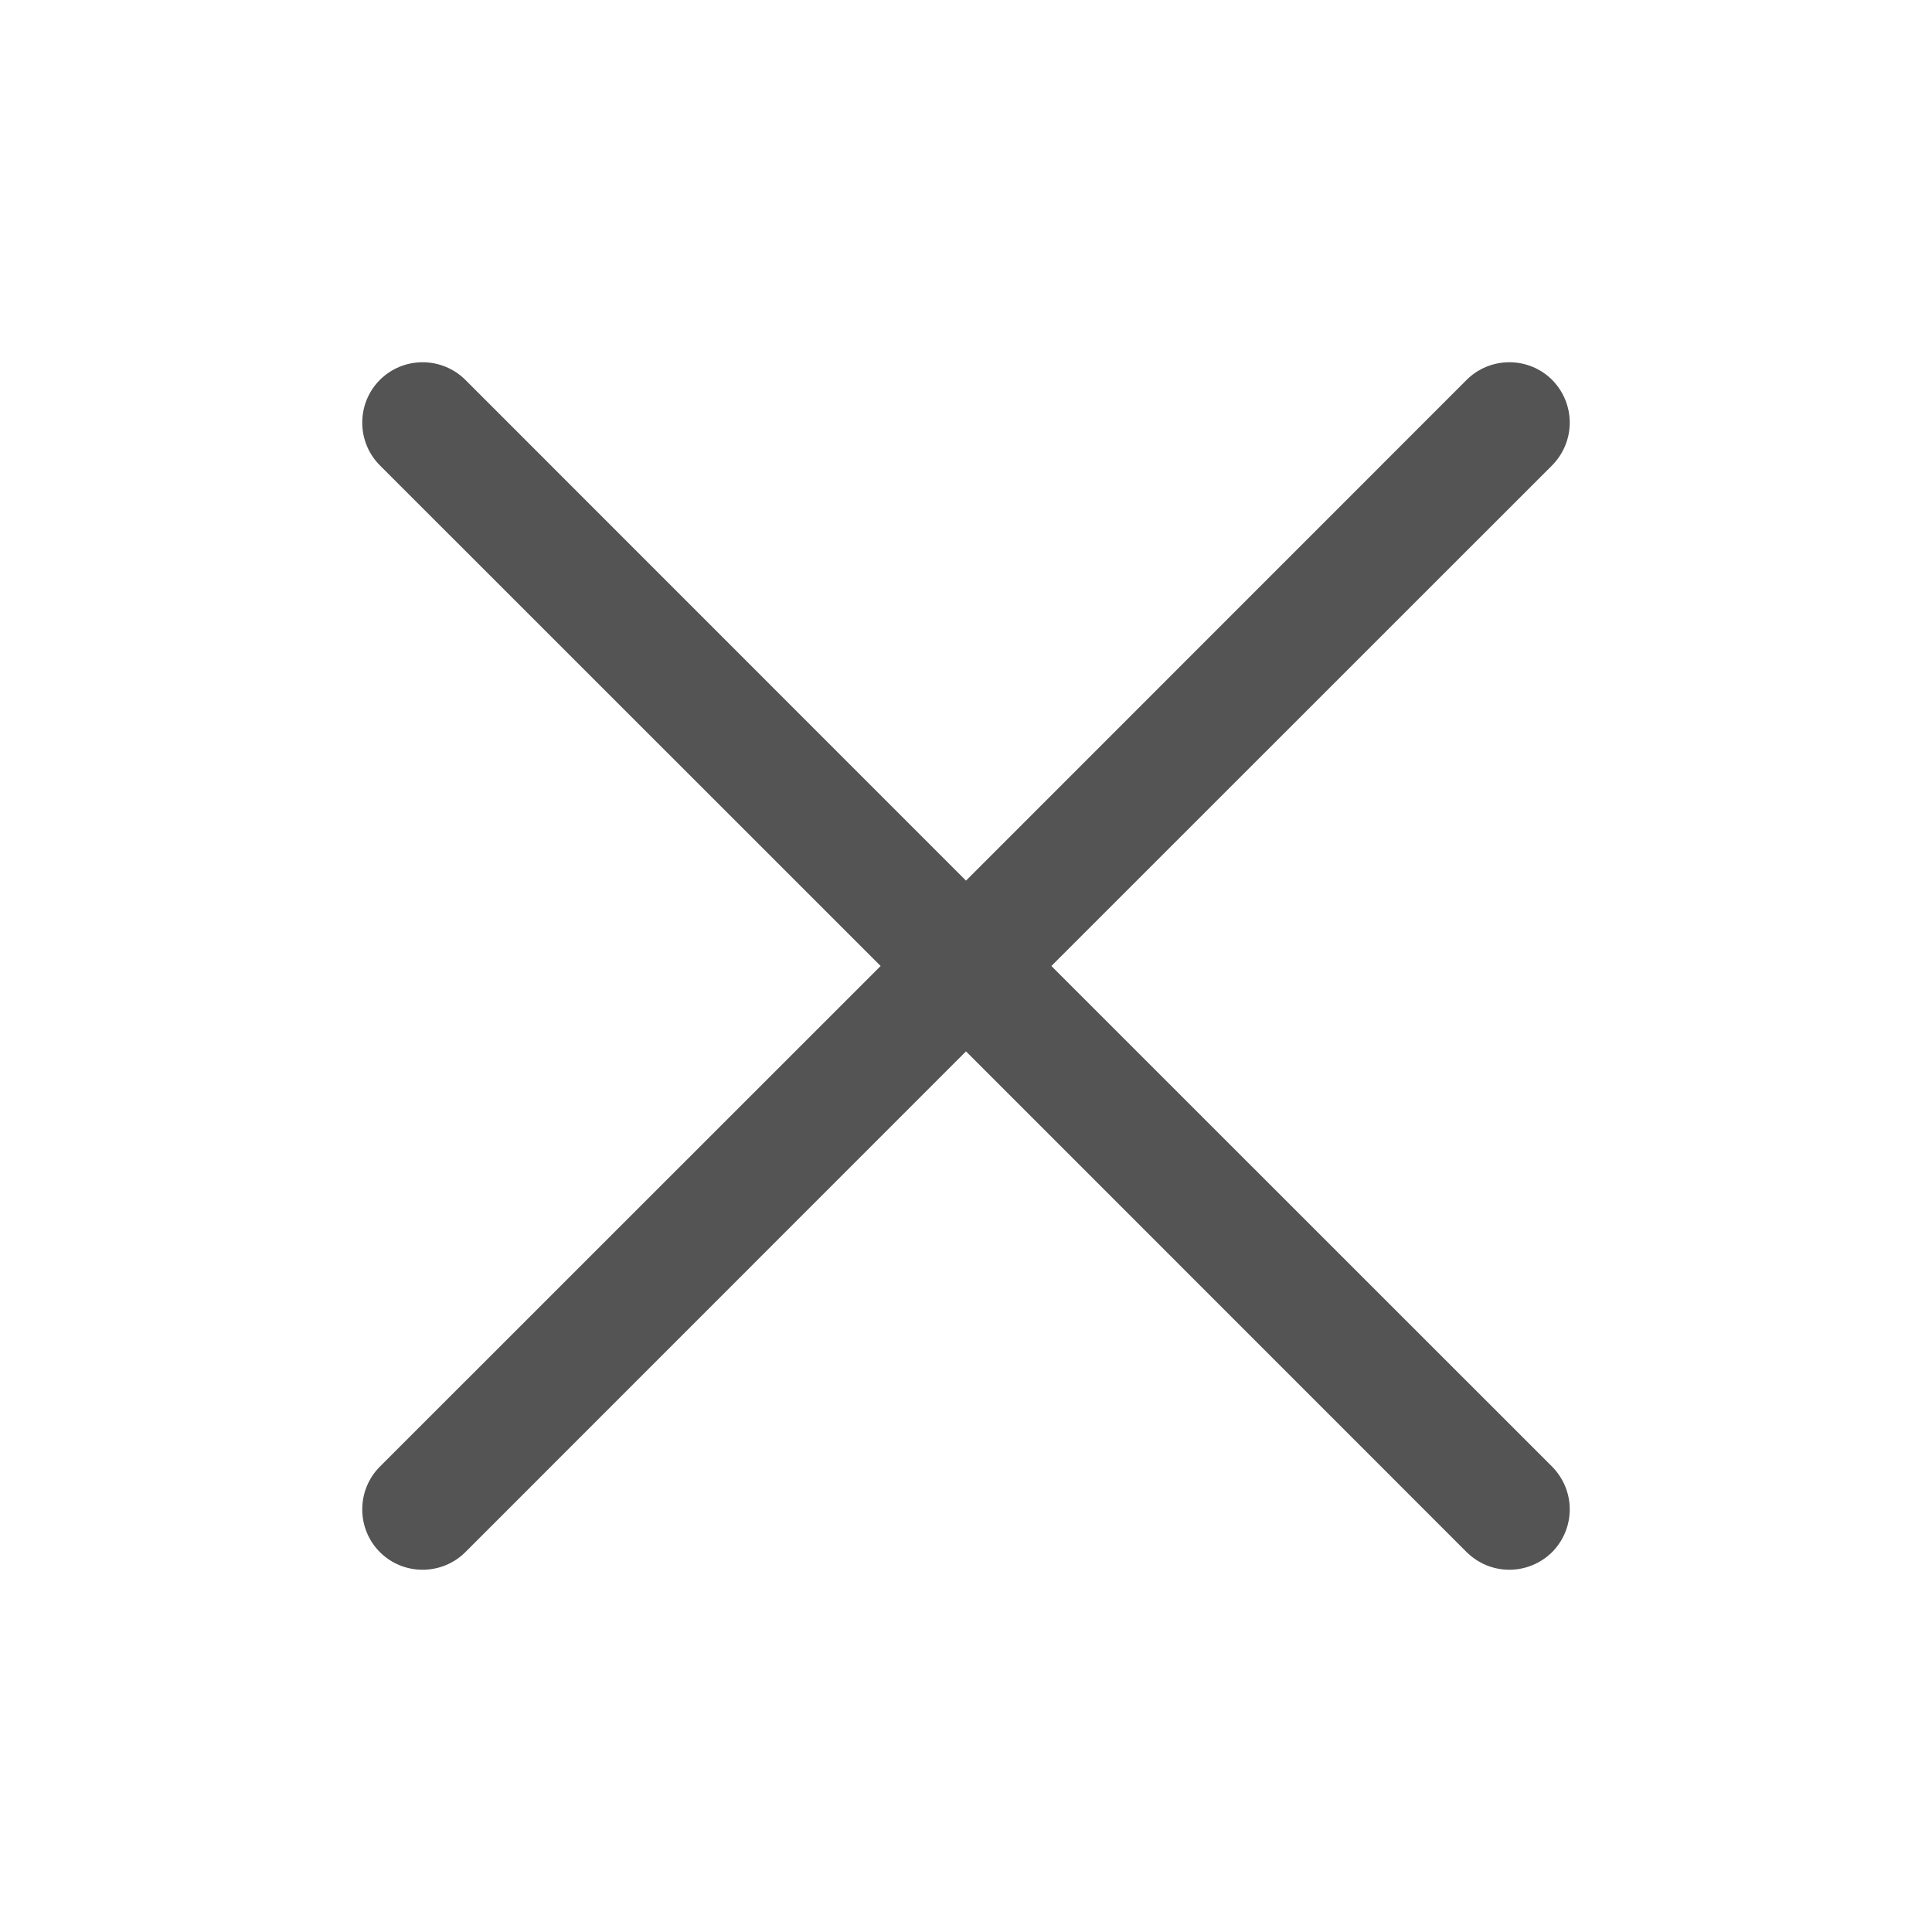
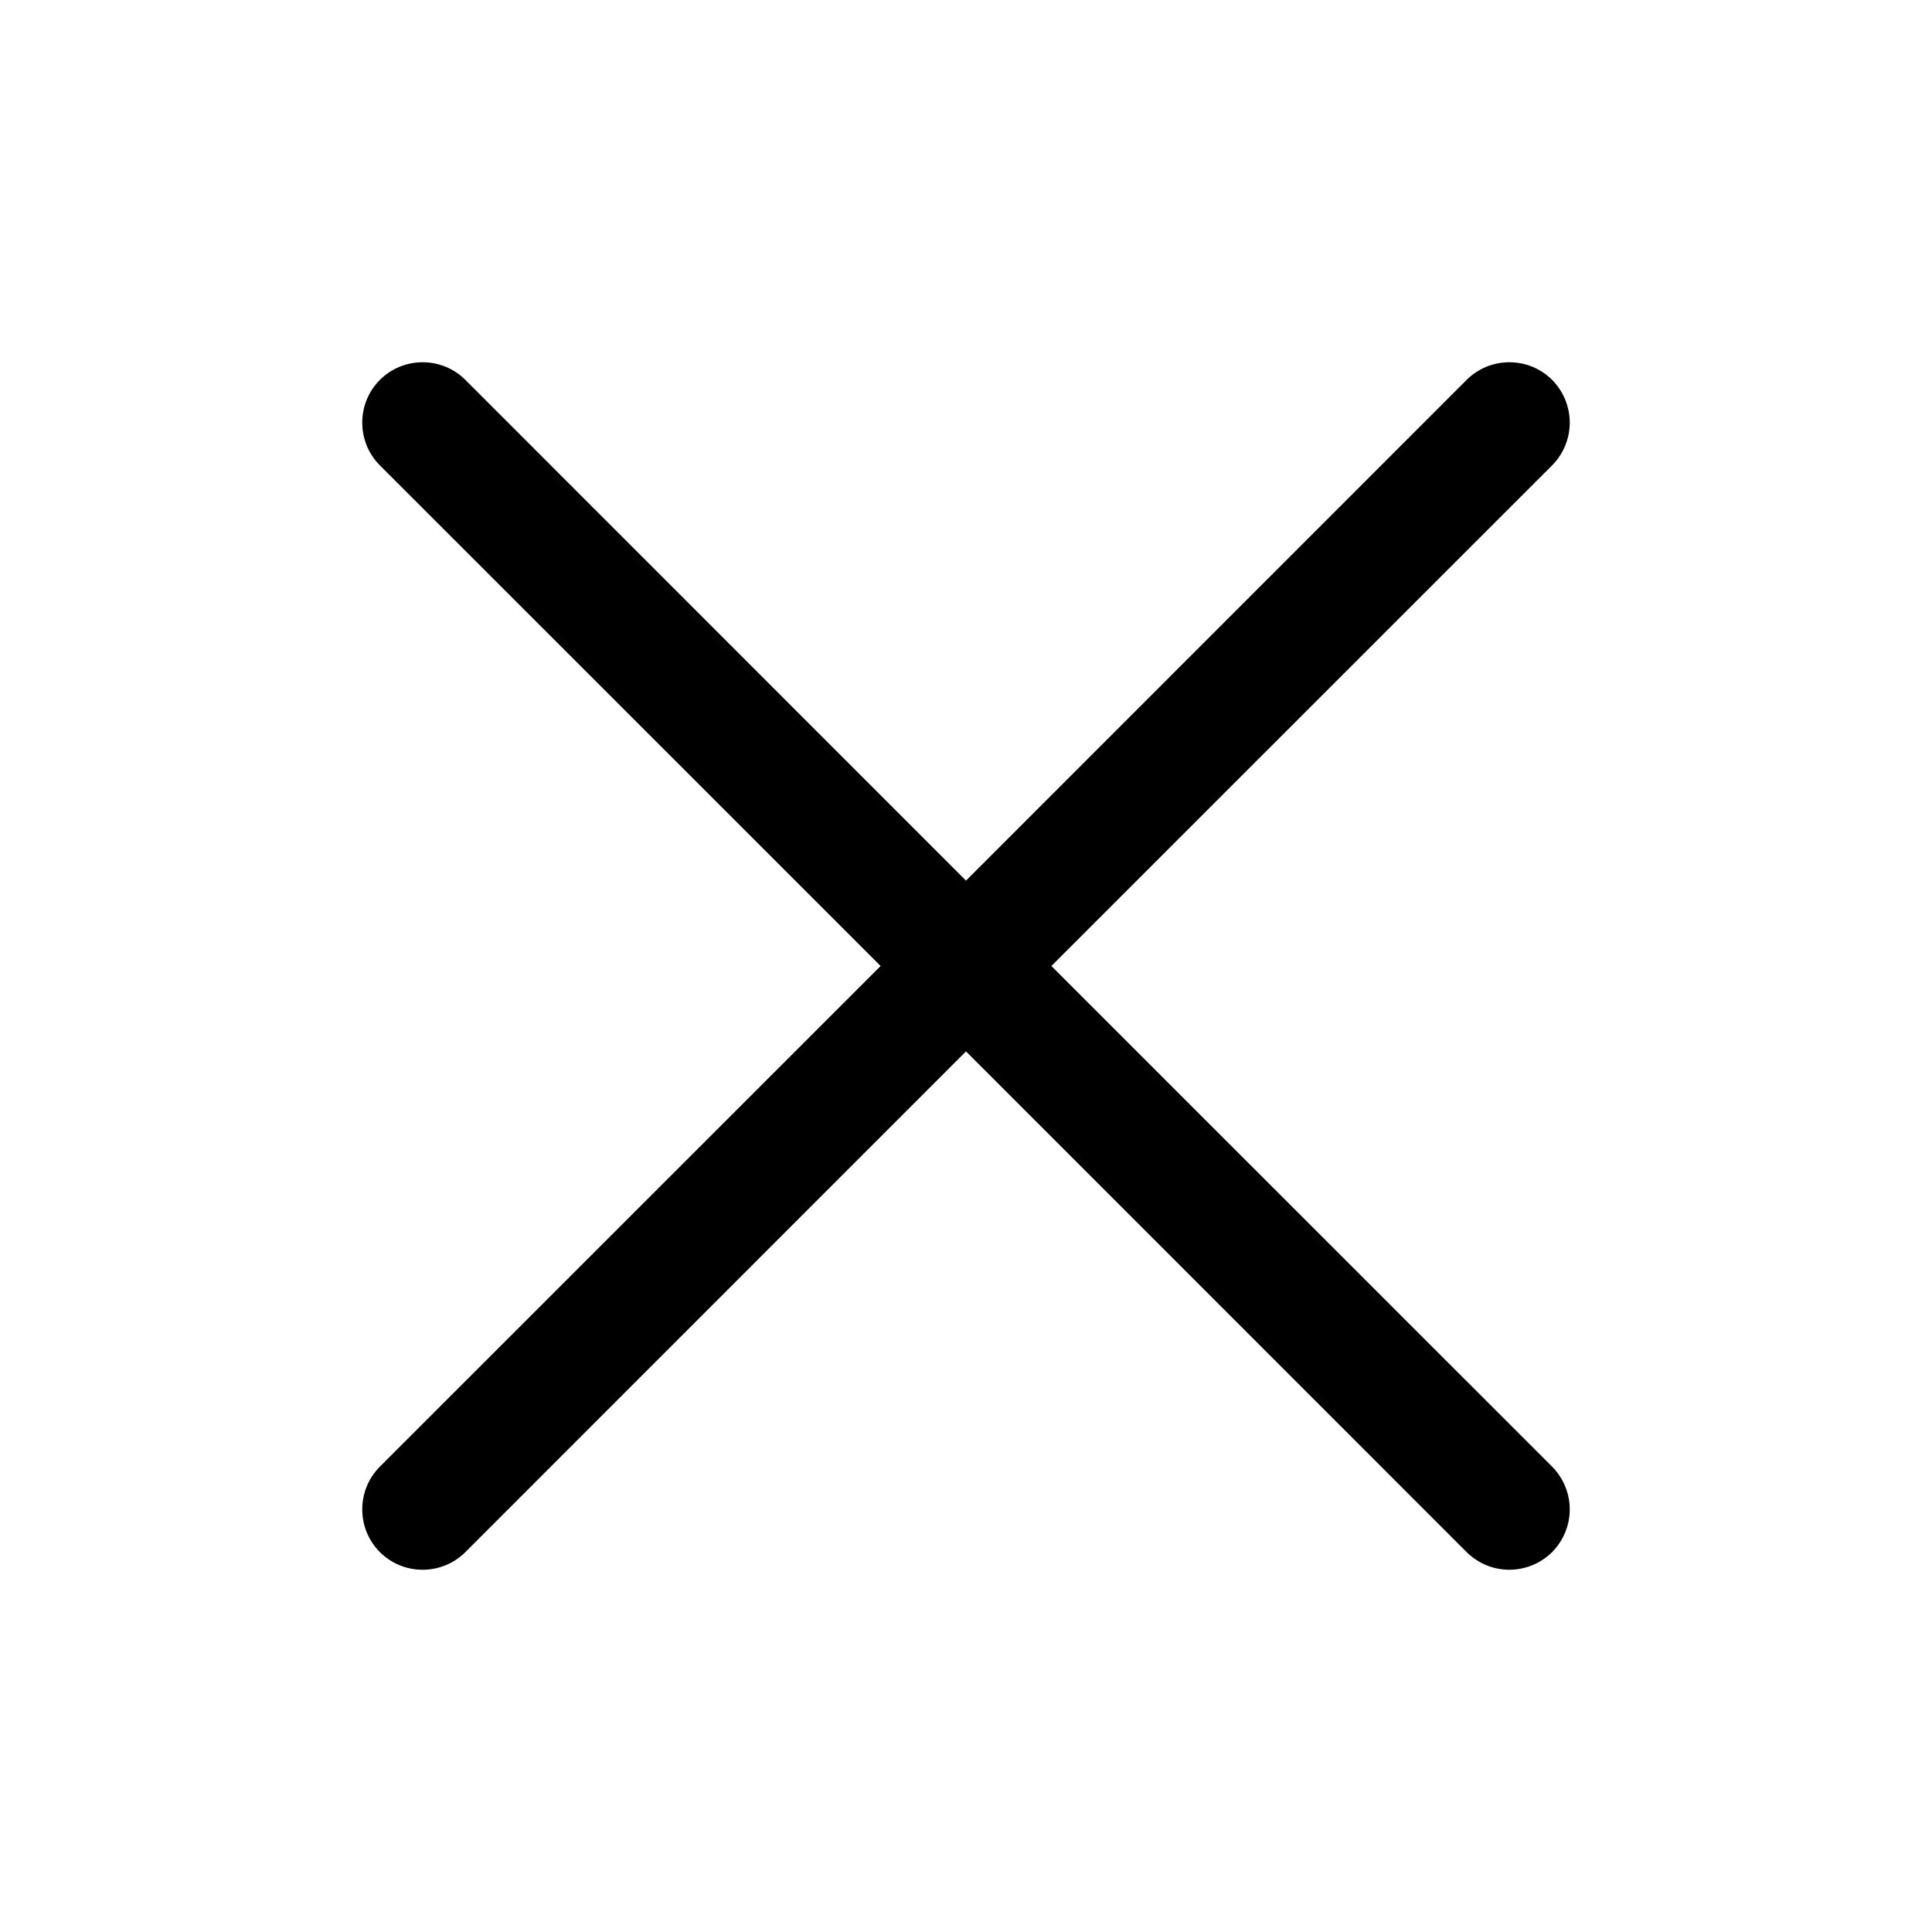
<svg xmlns="http://www.w3.org/2000/svg" width="16" height="16" viewBox="0 0 16 16" fill="none">
-   <path d="M12.854 12.146C12.9 12.193 12.937 12.248 12.962 12.309C12.987 12.369 13 12.434 13 12.5C13 12.566 12.987 12.631 12.962 12.691C12.937 12.752 12.9 12.807 12.854 12.854C12.807 12.9 12.752 12.937 12.691 12.962C12.63 12.987 12.566 13 12.5 13C12.434 13 12.369 12.987 12.308 12.962C12.248 12.937 12.193 12.9 12.146 12.854L8 8.707L3.854 12.854C3.76 12.948 3.632 13 3.5 13C3.367 13 3.24 12.948 3.146 12.854C3.052 12.76 3 12.633 3 12.5C3 12.367 3.052 12.24 3.146 12.146L7.293 8L3.146 3.854C3.052 3.76 3 3.633 3 3.5C3 3.367 3.052 3.24 3.146 3.146C3.24 3.052 3.367 3 3.5 3C3.632 3 3.76 3.052 3.854 3.146L8 7.293L12.146 3.146C12.24 3.052 12.367 3 12.5 3C12.633 3 12.76 3.052 12.854 3.146C12.947 3.24 13 3.367 13 3.5C13 3.633 12.947 3.76 12.854 3.854L8.707 8L12.854 12.146Z" fill="#545454" />
+   <path d="M12.854 12.146C12.9 12.193 12.937 12.248 12.962 12.309C12.987 12.369 13 12.434 13 12.5C13 12.566 12.987 12.631 12.962 12.691C12.937 12.752 12.9 12.807 12.854 12.854C12.807 12.9 12.752 12.937 12.691 12.962C12.63 12.987 12.566 13 12.5 13C12.434 13 12.369 12.987 12.308 12.962C12.248 12.937 12.193 12.9 12.146 12.854L8 8.707L3.854 12.854C3.76 12.948 3.632 13 3.5 13C3.367 13 3.24 12.948 3.146 12.854C3.052 12.76 3 12.633 3 12.5C3 12.367 3.052 12.24 3.146 12.146L7.293 8L3.146 3.854C3.052 3.76 3 3.633 3 3.5C3 3.367 3.052 3.24 3.146 3.146C3.24 3.052 3.367 3 3.5 3C3.632 3 3.76 3.052 3.854 3.146L8 7.293L12.146 3.146C12.24 3.052 12.367 3 12.5 3C12.633 3 12.76 3.052 12.854 3.146C12.947 3.24 13 3.367 13 3.5C13 3.633 12.947 3.76 12.854 3.854L8.707 8L12.854 12.146Z" fill="#000000" />
</svg>
